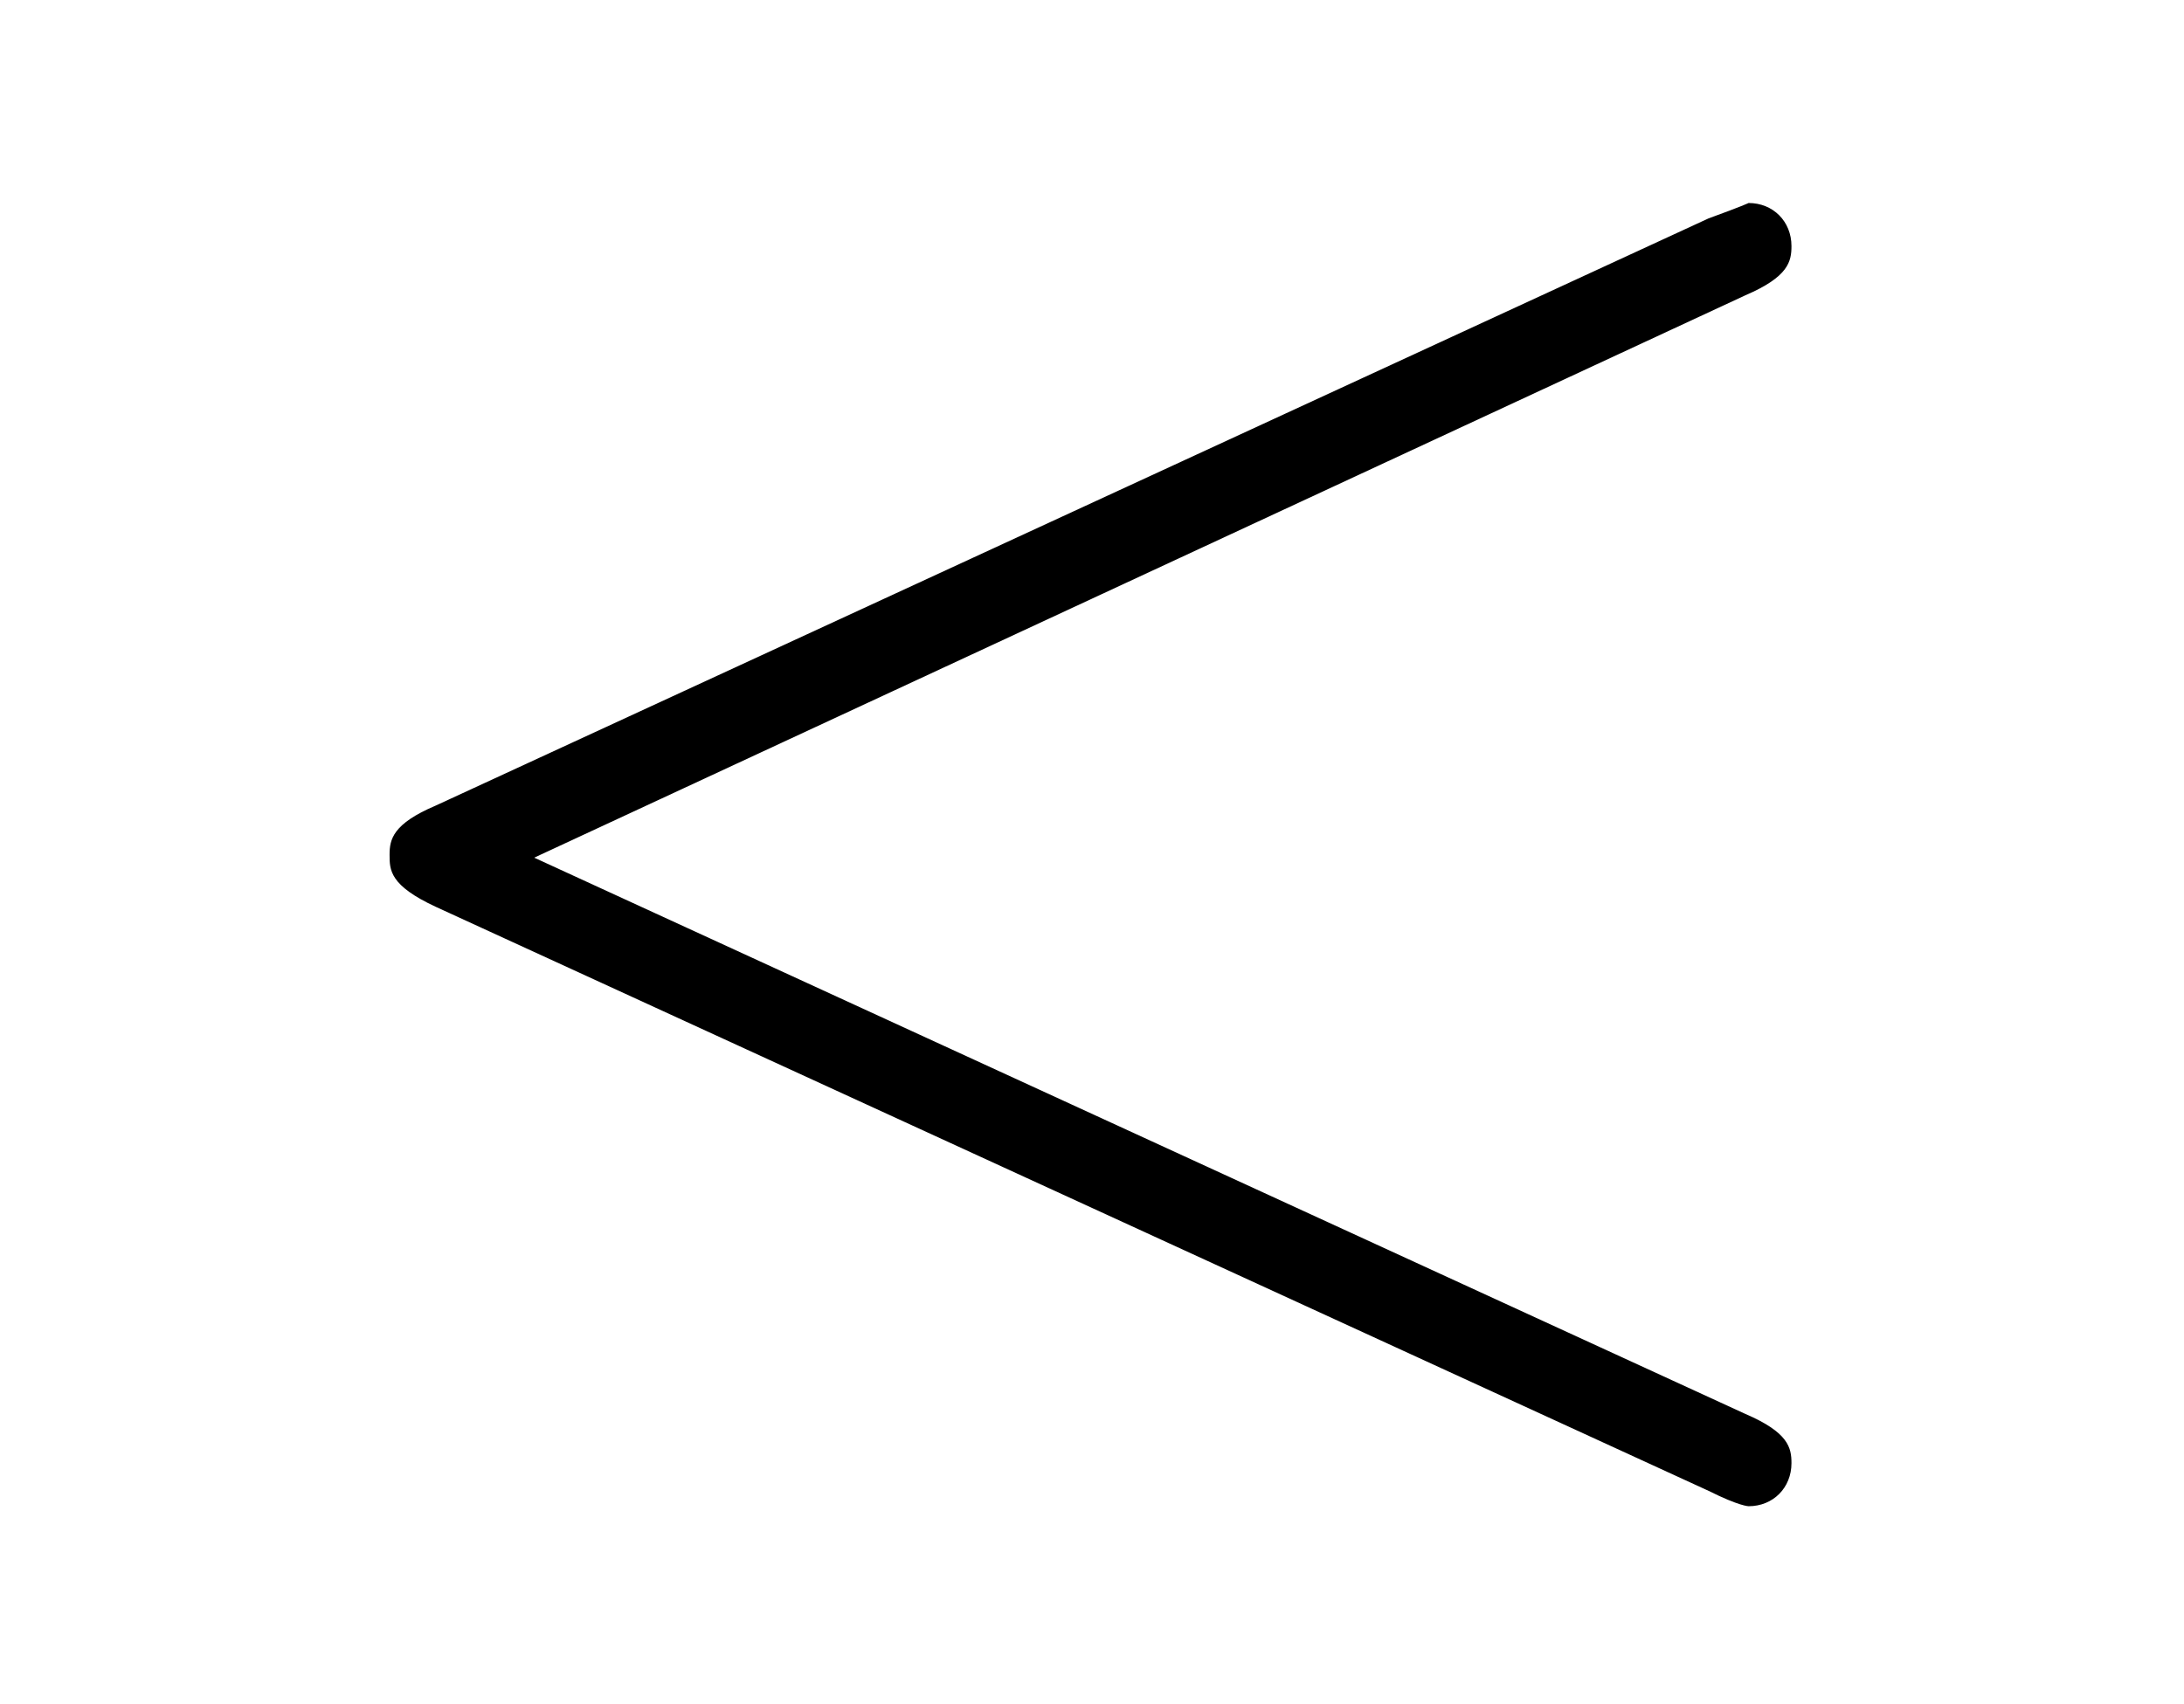
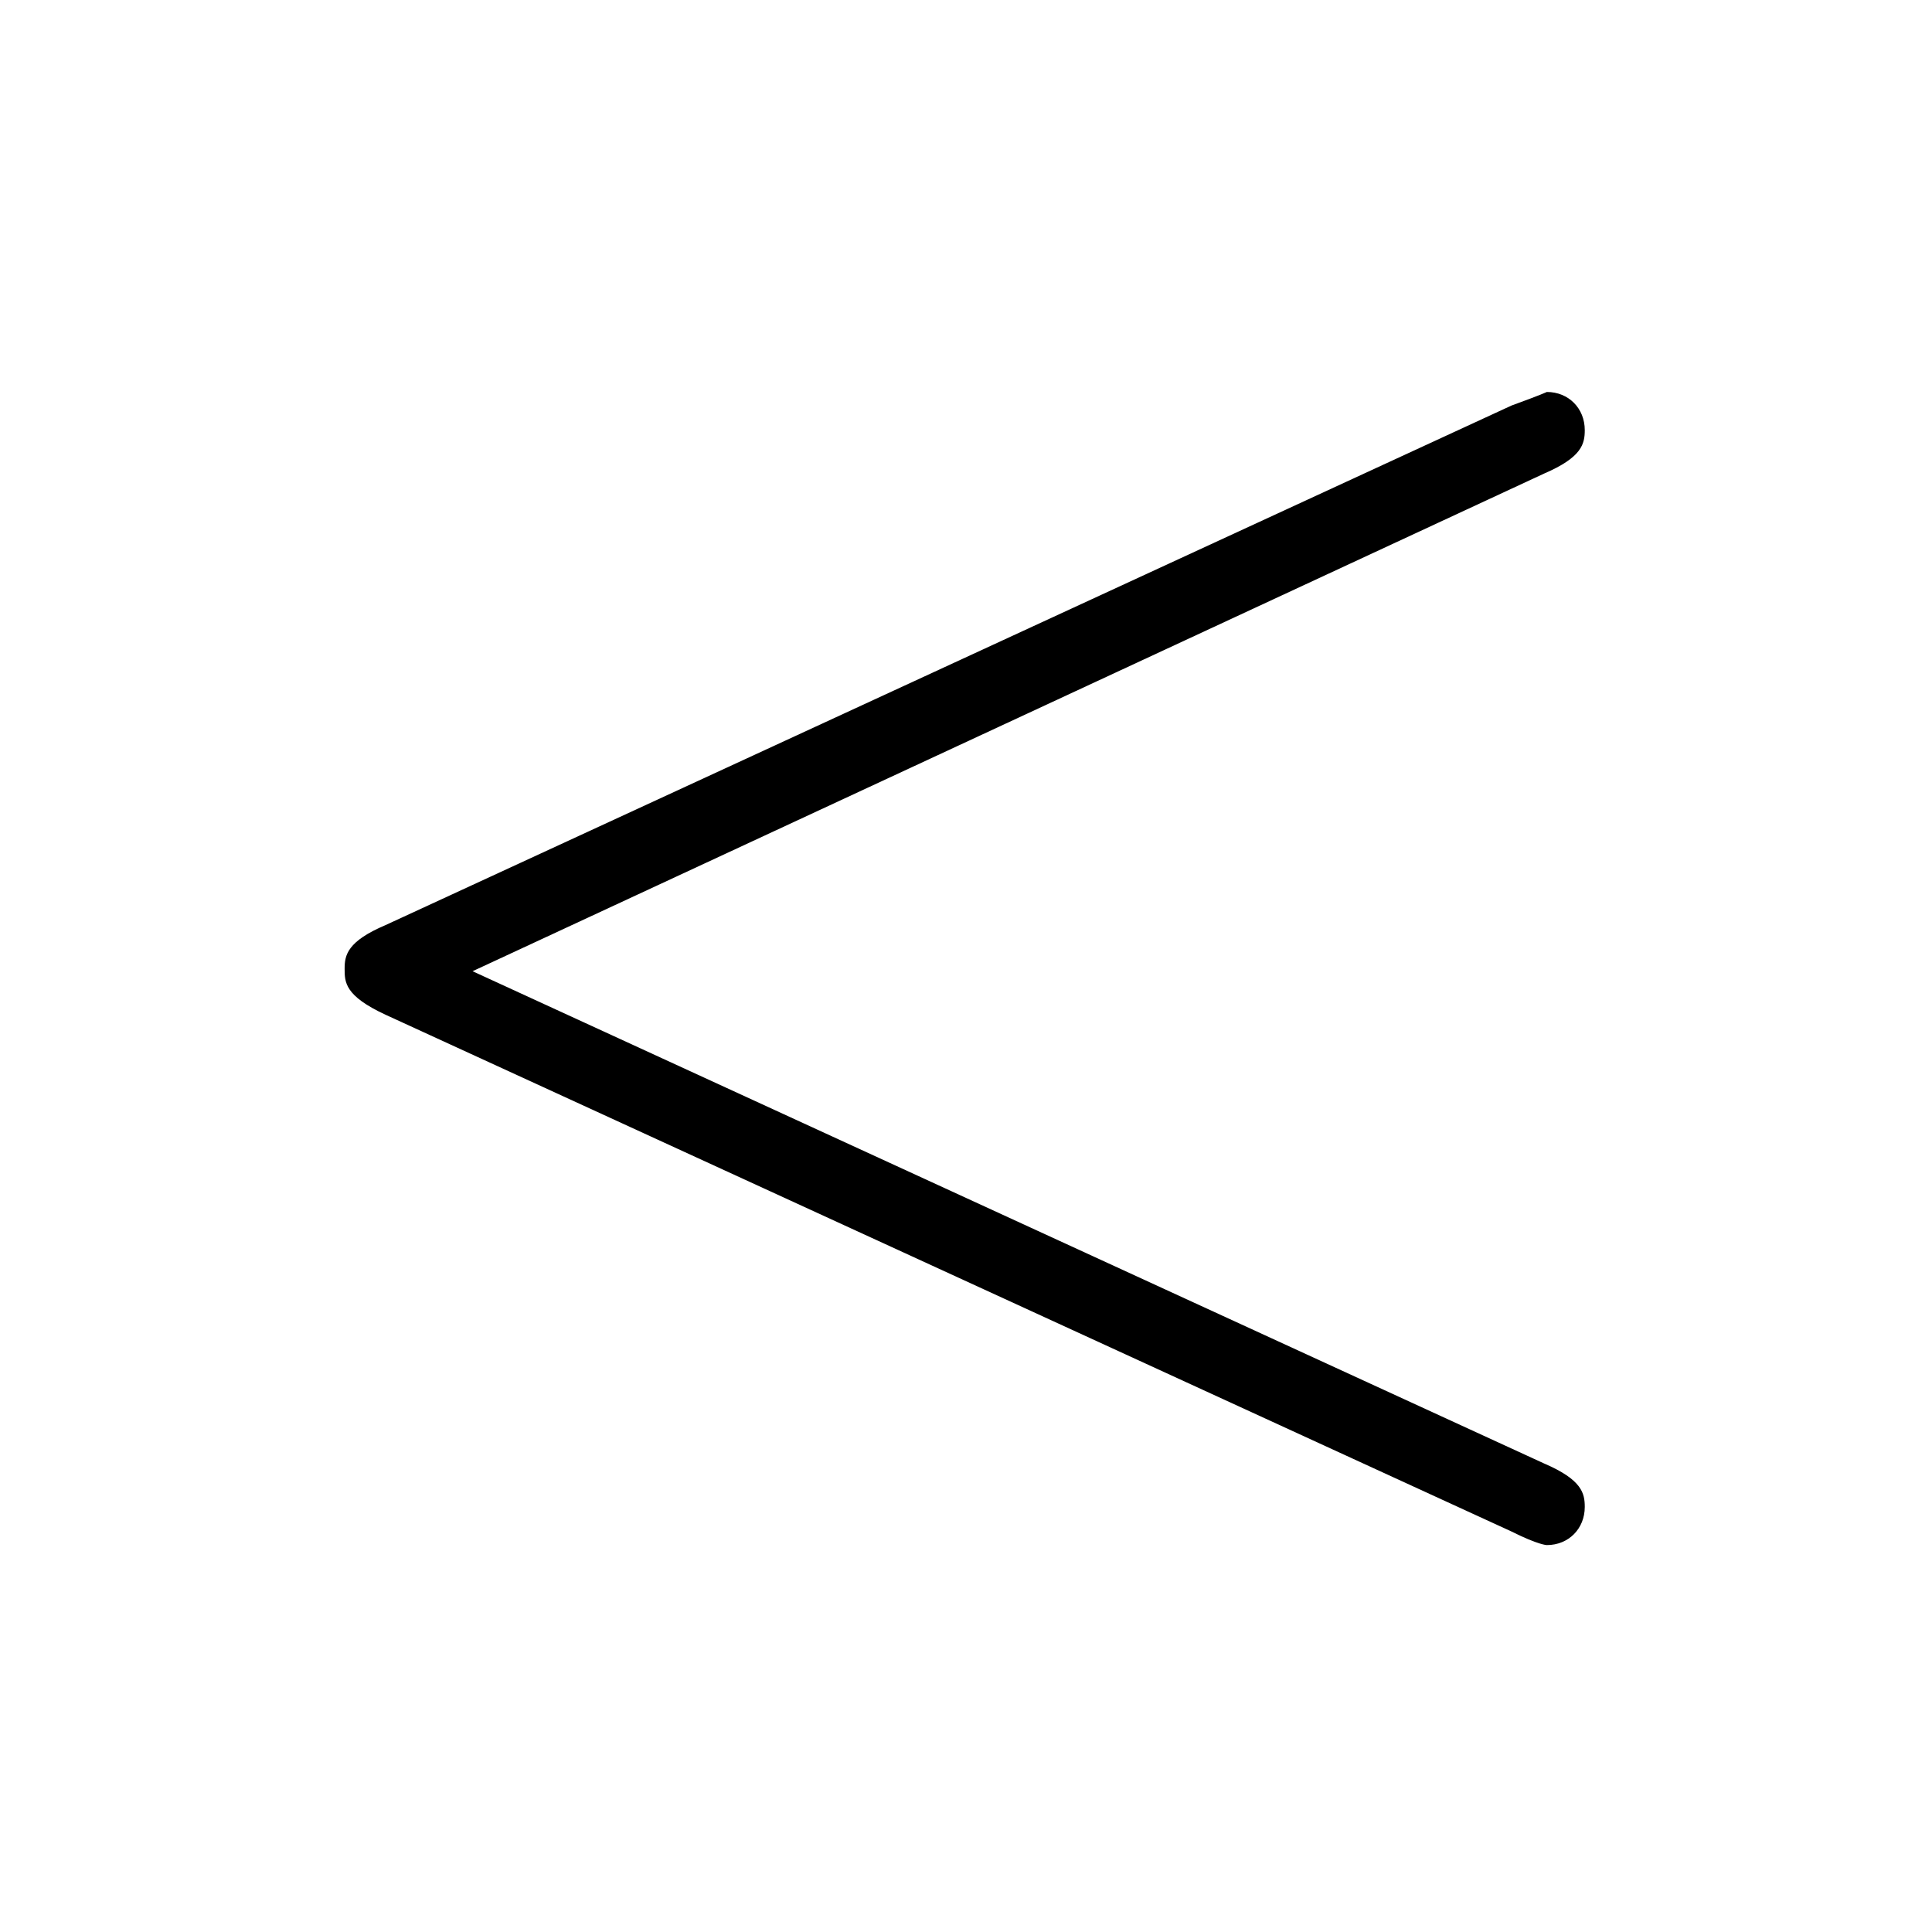
- <svg xmlns="http://www.w3.org/2000/svg" xmlns:xlink="http://www.w3.org/1999/xlink" width="11.1pt" height="8.66pt" viewBox="0 0 11.1 8.66">
+ <svg xmlns="http://www.w3.org/2000/svg" xmlns:xlink="http://www.w3.org/1999/xlink" width="11.1pt" height="11.1pt" viewBox="0 0 11.1 11.1">
  <defs>
    <g>
      <g id="glyph-0-0">
-         <path d="M 8.109 0.109 C 8.109 0.031 8.094 -0.047 7.875 -0.141 L 1.719 -2.969 L 7.875 -5.828 C 8.094 -5.922 8.109 -6 8.109 -6.078 C 8.109 -6.203 8.016 -6.297 7.891 -6.297 C 7.891 -6.297 7.859 -6.281 7.688 -6.219 L 1.219 -3.234 C 1 -3.141 0.984 -3.062 0.984 -2.984 C 0.984 -2.906 0.984 -2.828 1.219 -2.719 L 7.688 0.25 C 7.844 0.328 7.891 0.328 7.891 0.328 C 8.016 0.328 8.109 0.234 8.109 0.109 Z M 8.109 0.109 " />
+         <path style="stroke:none;" d="M 8.109 0.109 C 8.109 0.031 8.094 -0.047 7.875 -0.141 L 1.719 -2.969 L 7.875 -5.828 C 8.094 -5.922 8.109 -6 8.109 -6.078 C 8.109 -6.203 8.016 -6.297 7.891 -6.297 C 7.891 -6.297 7.859 -6.281 7.688 -6.219 L 1.219 -3.234 C 1 -3.141 0.984 -3.062 0.984 -2.984 C 0.984 -2.906 0.984 -2.828 1.219 -2.719 L 7.688 0.25 C 7.844 0.328 7.891 0.328 7.891 0.328 C 8.016 0.328 8.109 0.234 8.109 0.109 Z M 8.109 0.109 " />
      </g>
    </g>
  </defs>
  <g fill="rgb(0%, 0%, 0%)" fill-opacity="1">
-     <use xlink:href="#glyph-0-0" x="0.996" y="7.329" />
+     <use xlink:href="#glyph-0-0" x="0.996" y="8.549" />
  </g>
</svg>
